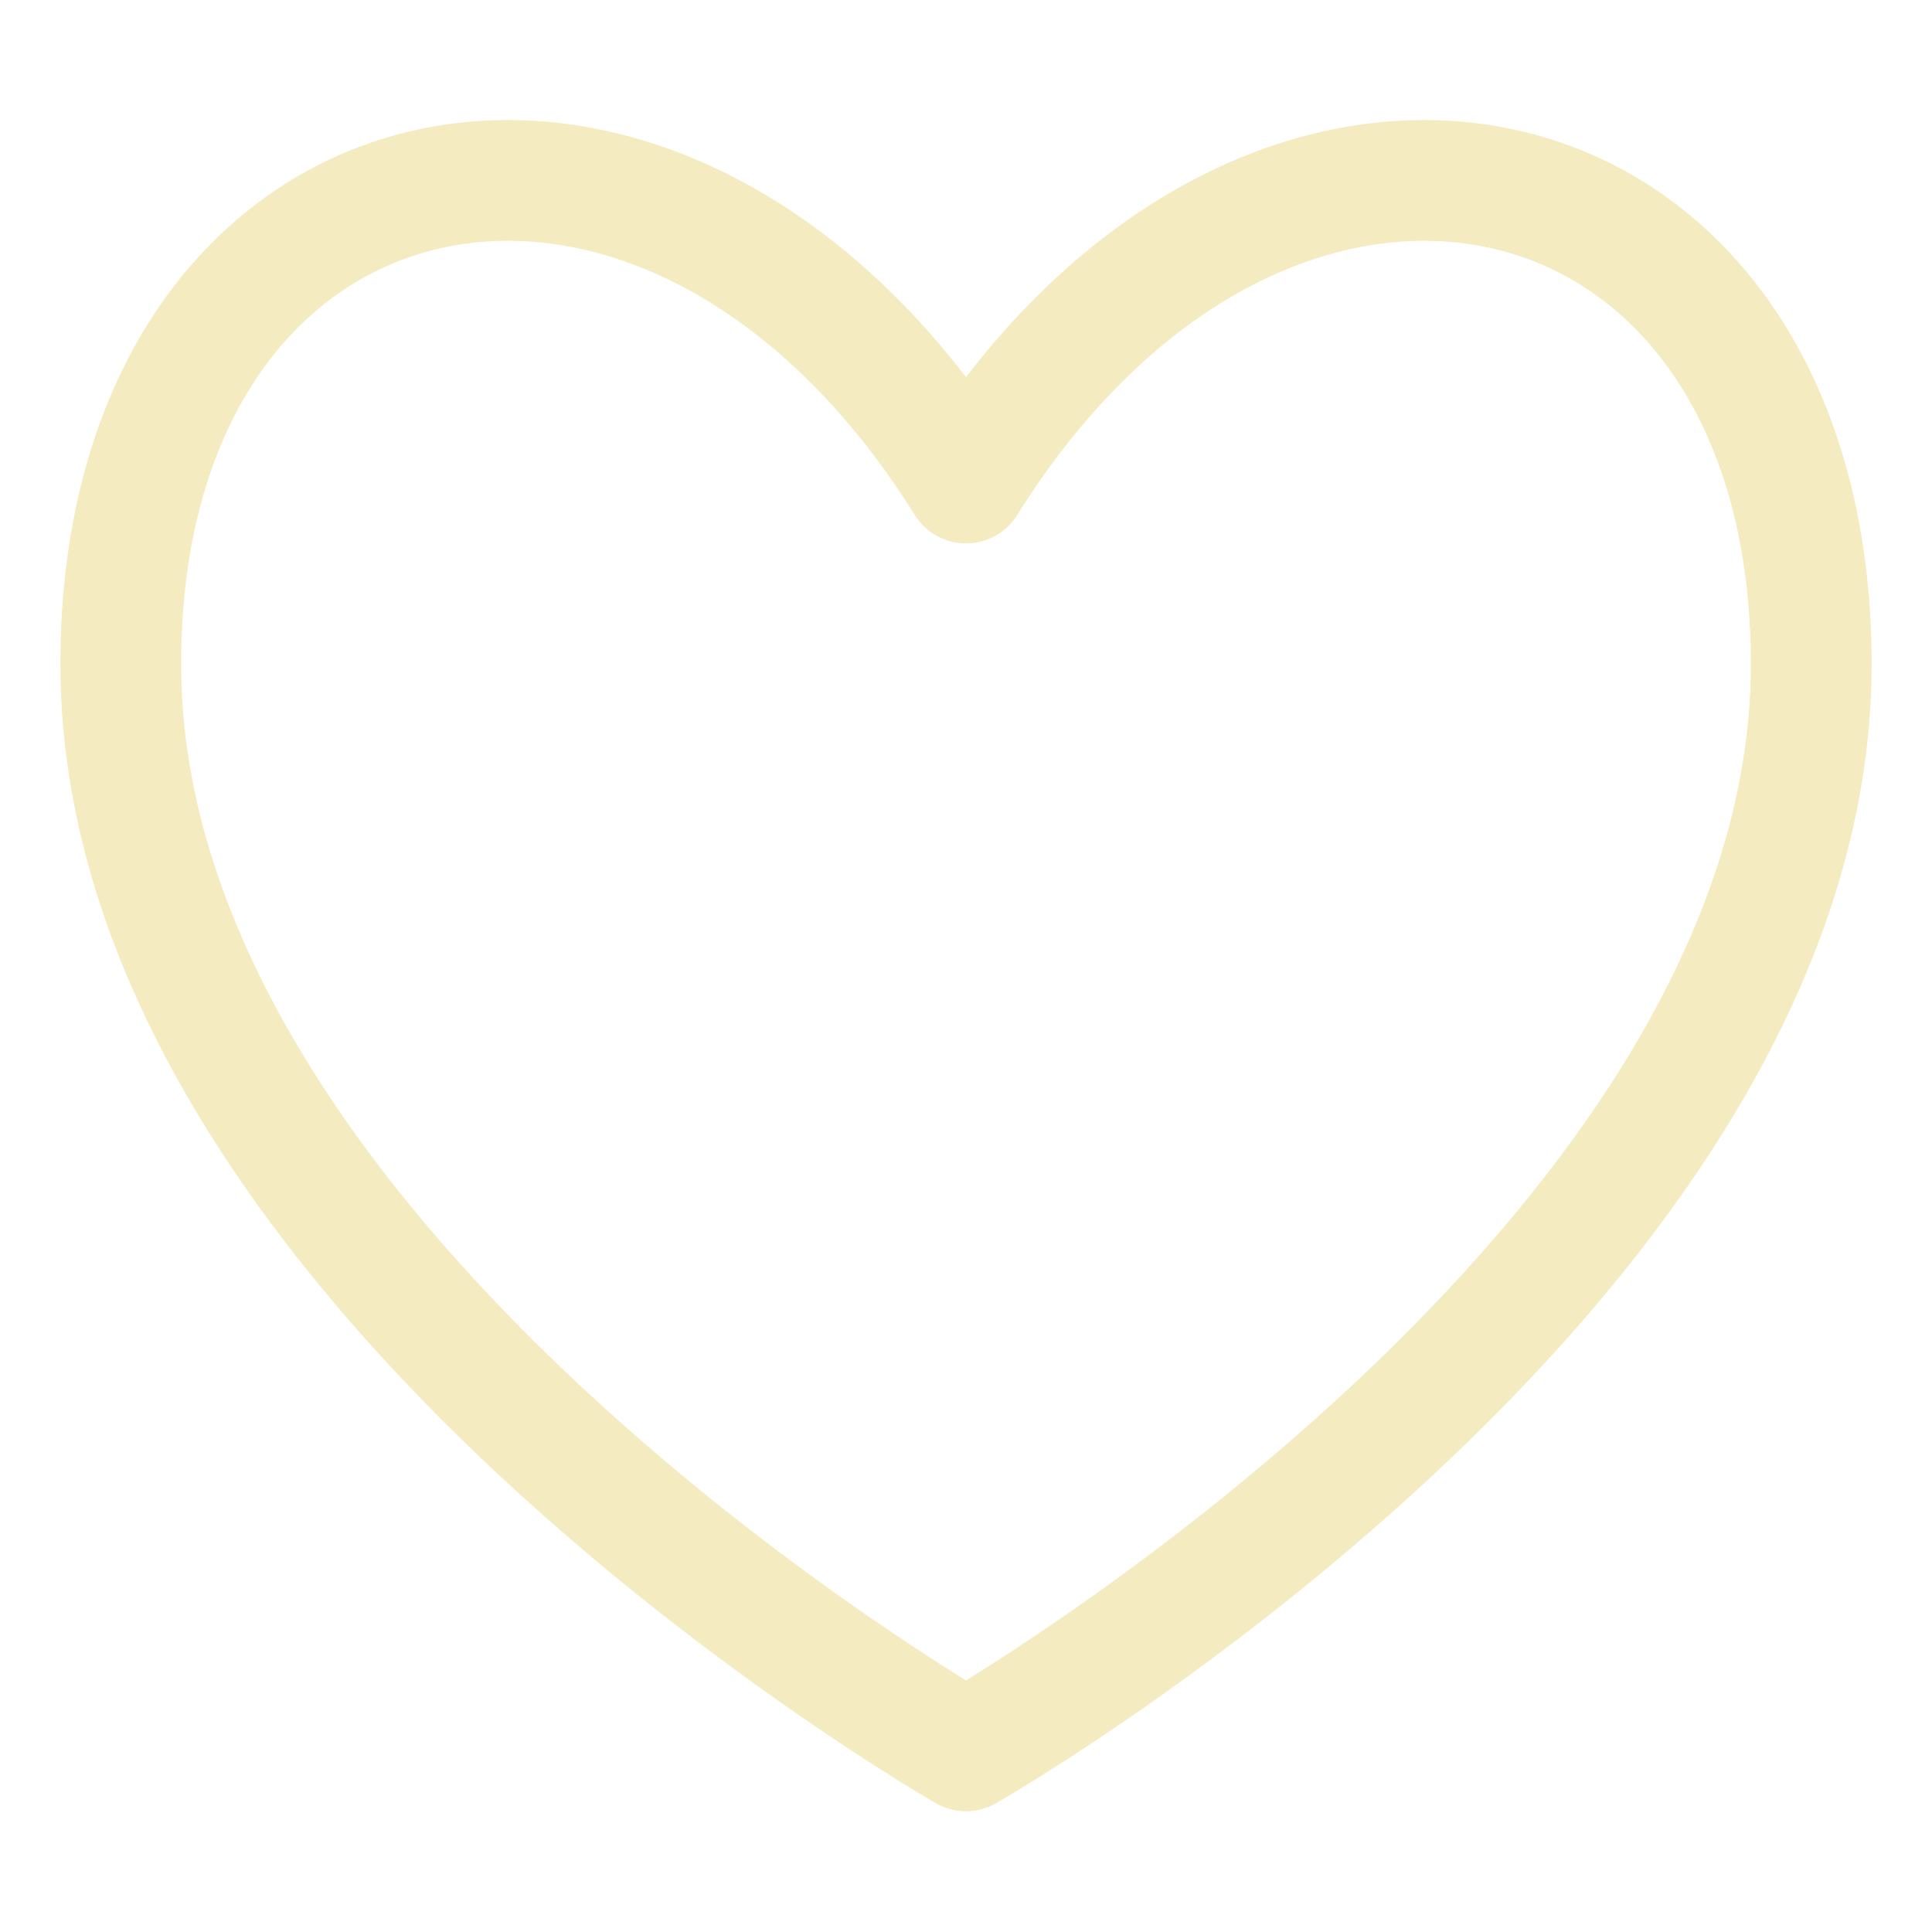
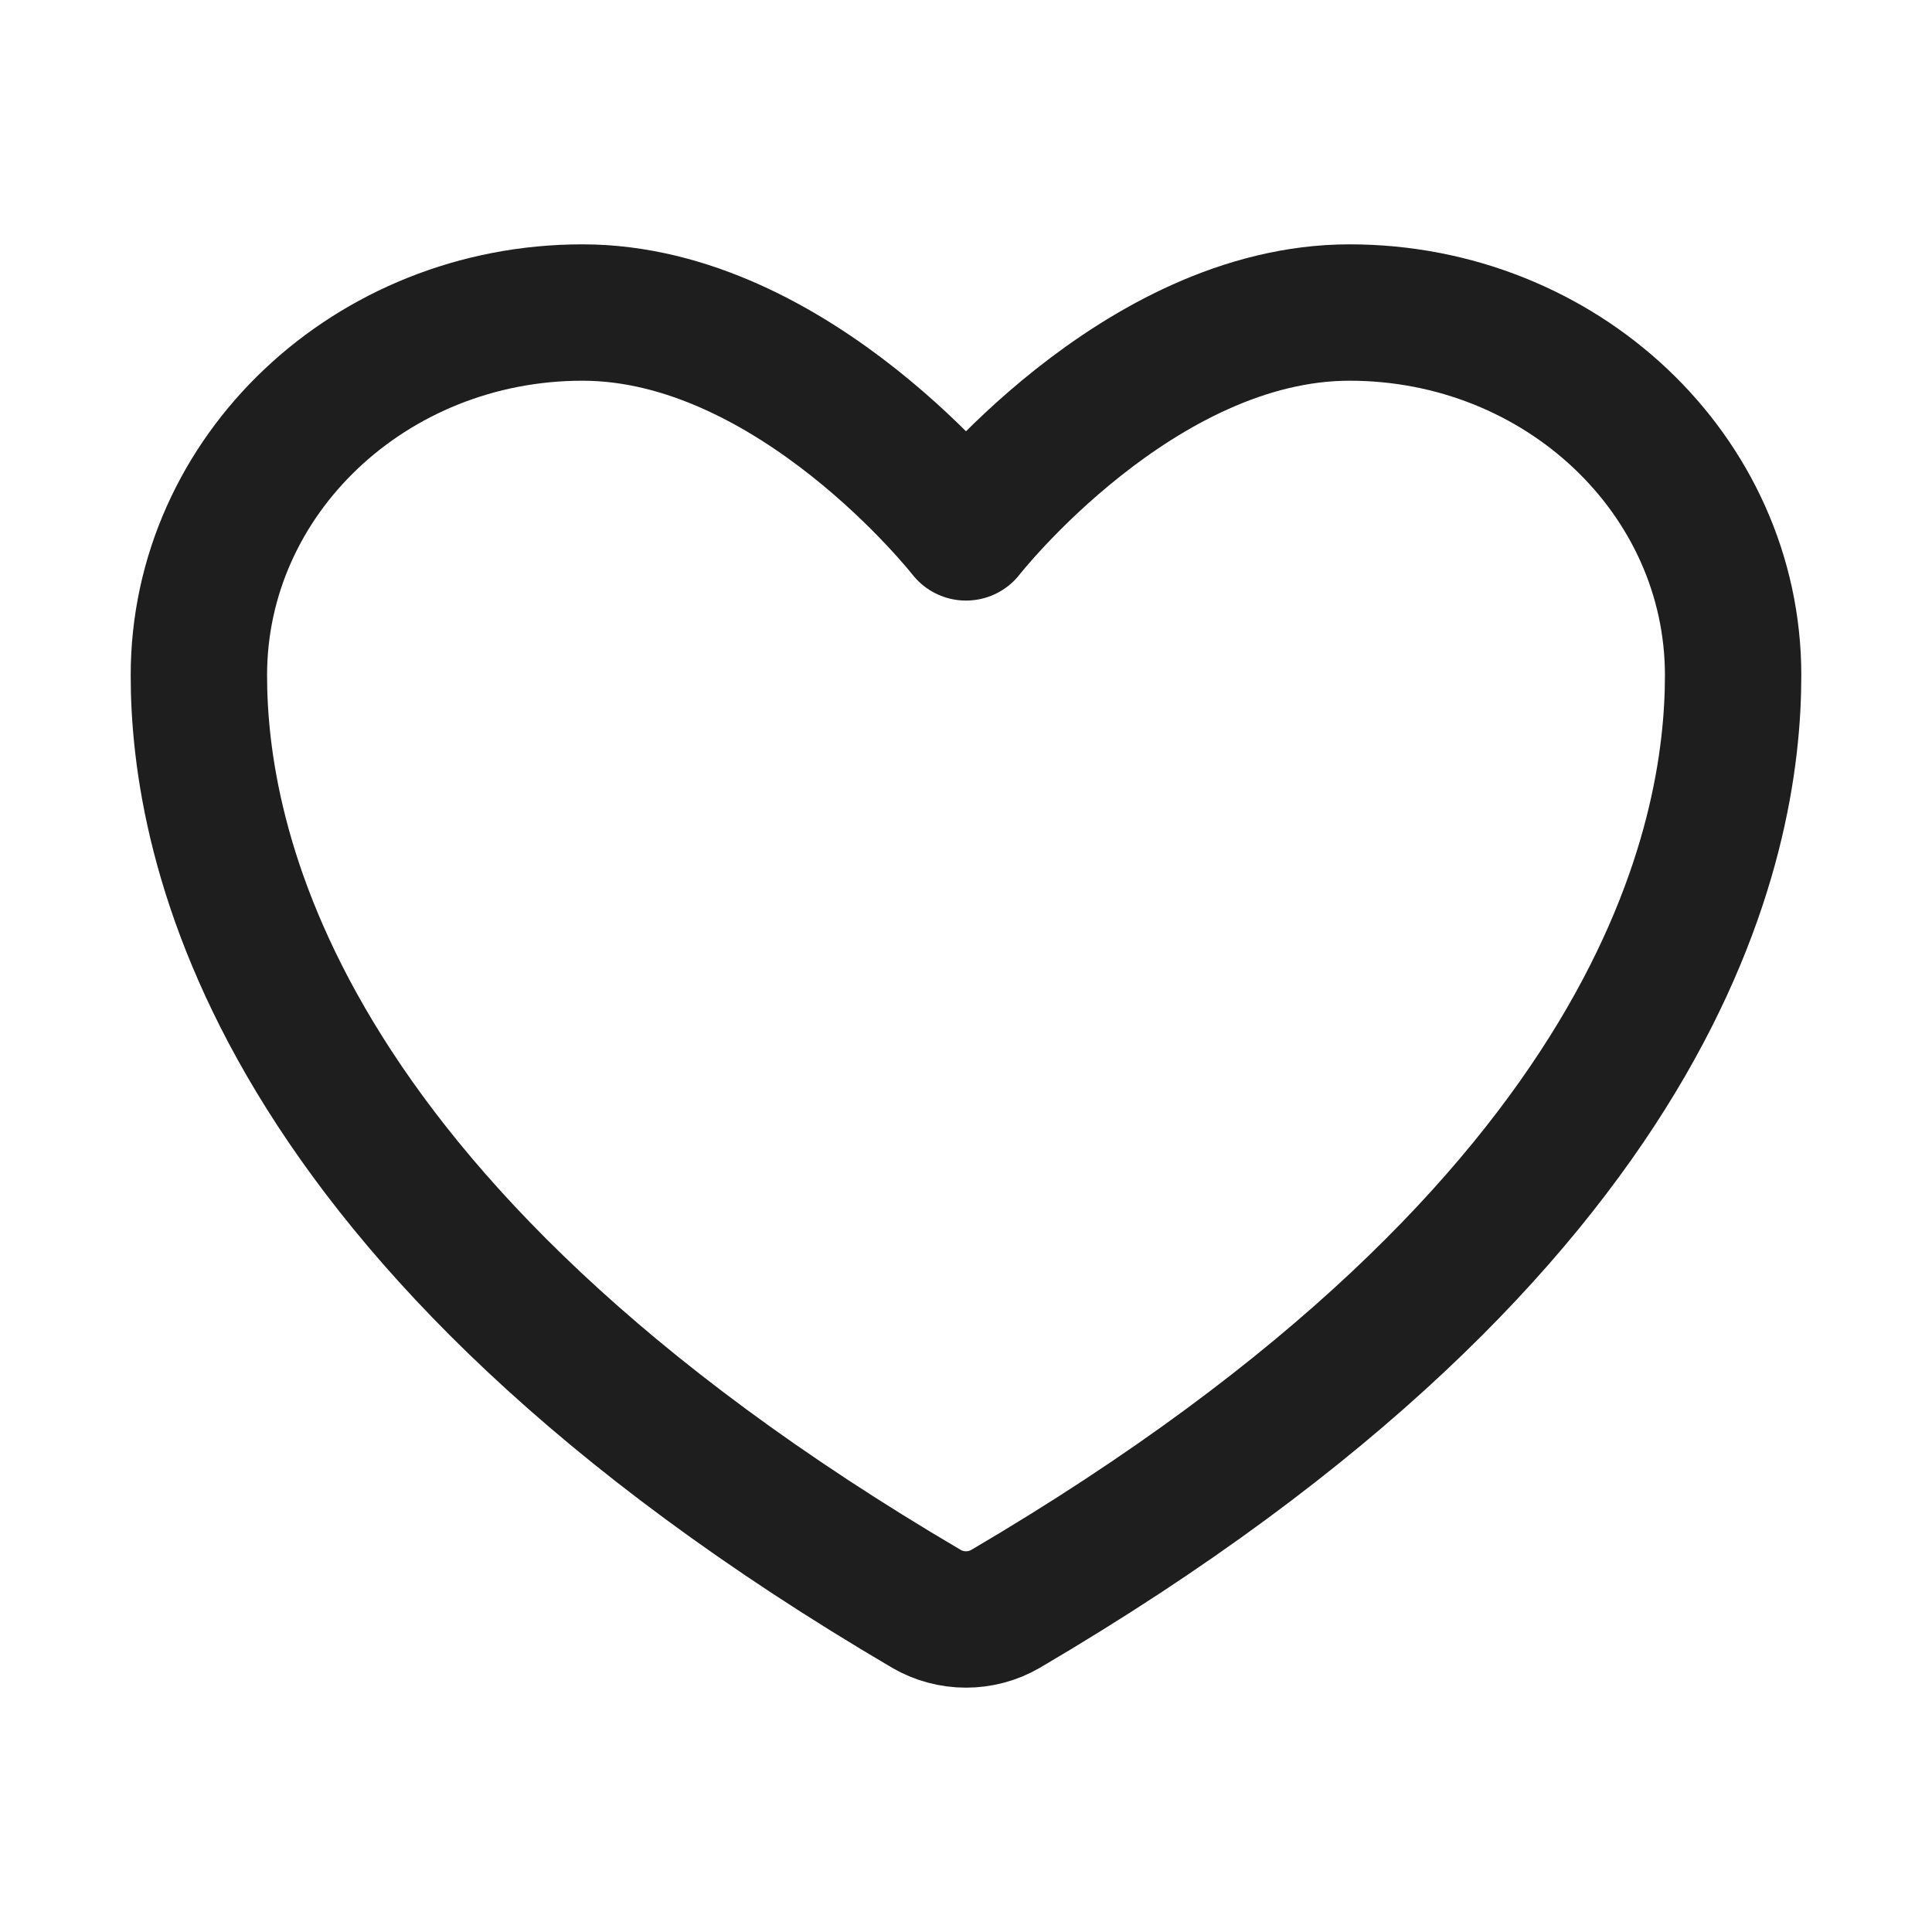
- <svg xmlns="http://www.w3.org/2000/svg" viewBox="0 0 32 32" width="32" height="32" fill="none" stroke="#F4EBC0" stroke-width="2" stroke-linecap="round" stroke-linejoin="round">
-   <path d="M16 29S2 21 2 11C2 2 11 0 16 8 21 0 30 2 30 11c0 10-14 18-14 18Z" />
+ <svg xmlns="http://www.w3.org/2000/svg" preserveAspectRatio="none" overflow="visible" style="display: block;" width="34" height="34" viewBox="0 0 34 34" fill="none">
+   <g id="Gem spil Â· hjerte">
+     <path id="Omrids" d="M10.25 5.5C6.523 5.5 3.5 8.358 3.5 11.884C3.5 14.731 4.681 21.487 16.309 28.316C16.517 28.436 16.756 28.5 17 28.5C17.244 28.5 17.483 28.436 17.691 28.316C29.32 21.487 30.5 14.731 30.5 11.884C30.5 8.358 27.477 5.5 23.75 5.5C20.023 5.5 17 9.369 17 9.369C17 9.369 13.977 5.5 10.25 5.5Z" stroke-width="2.4" stroke-linecap="round" stroke-linejoin="round" stroke="#1E1E1E" />
+   </g>
</svg>
